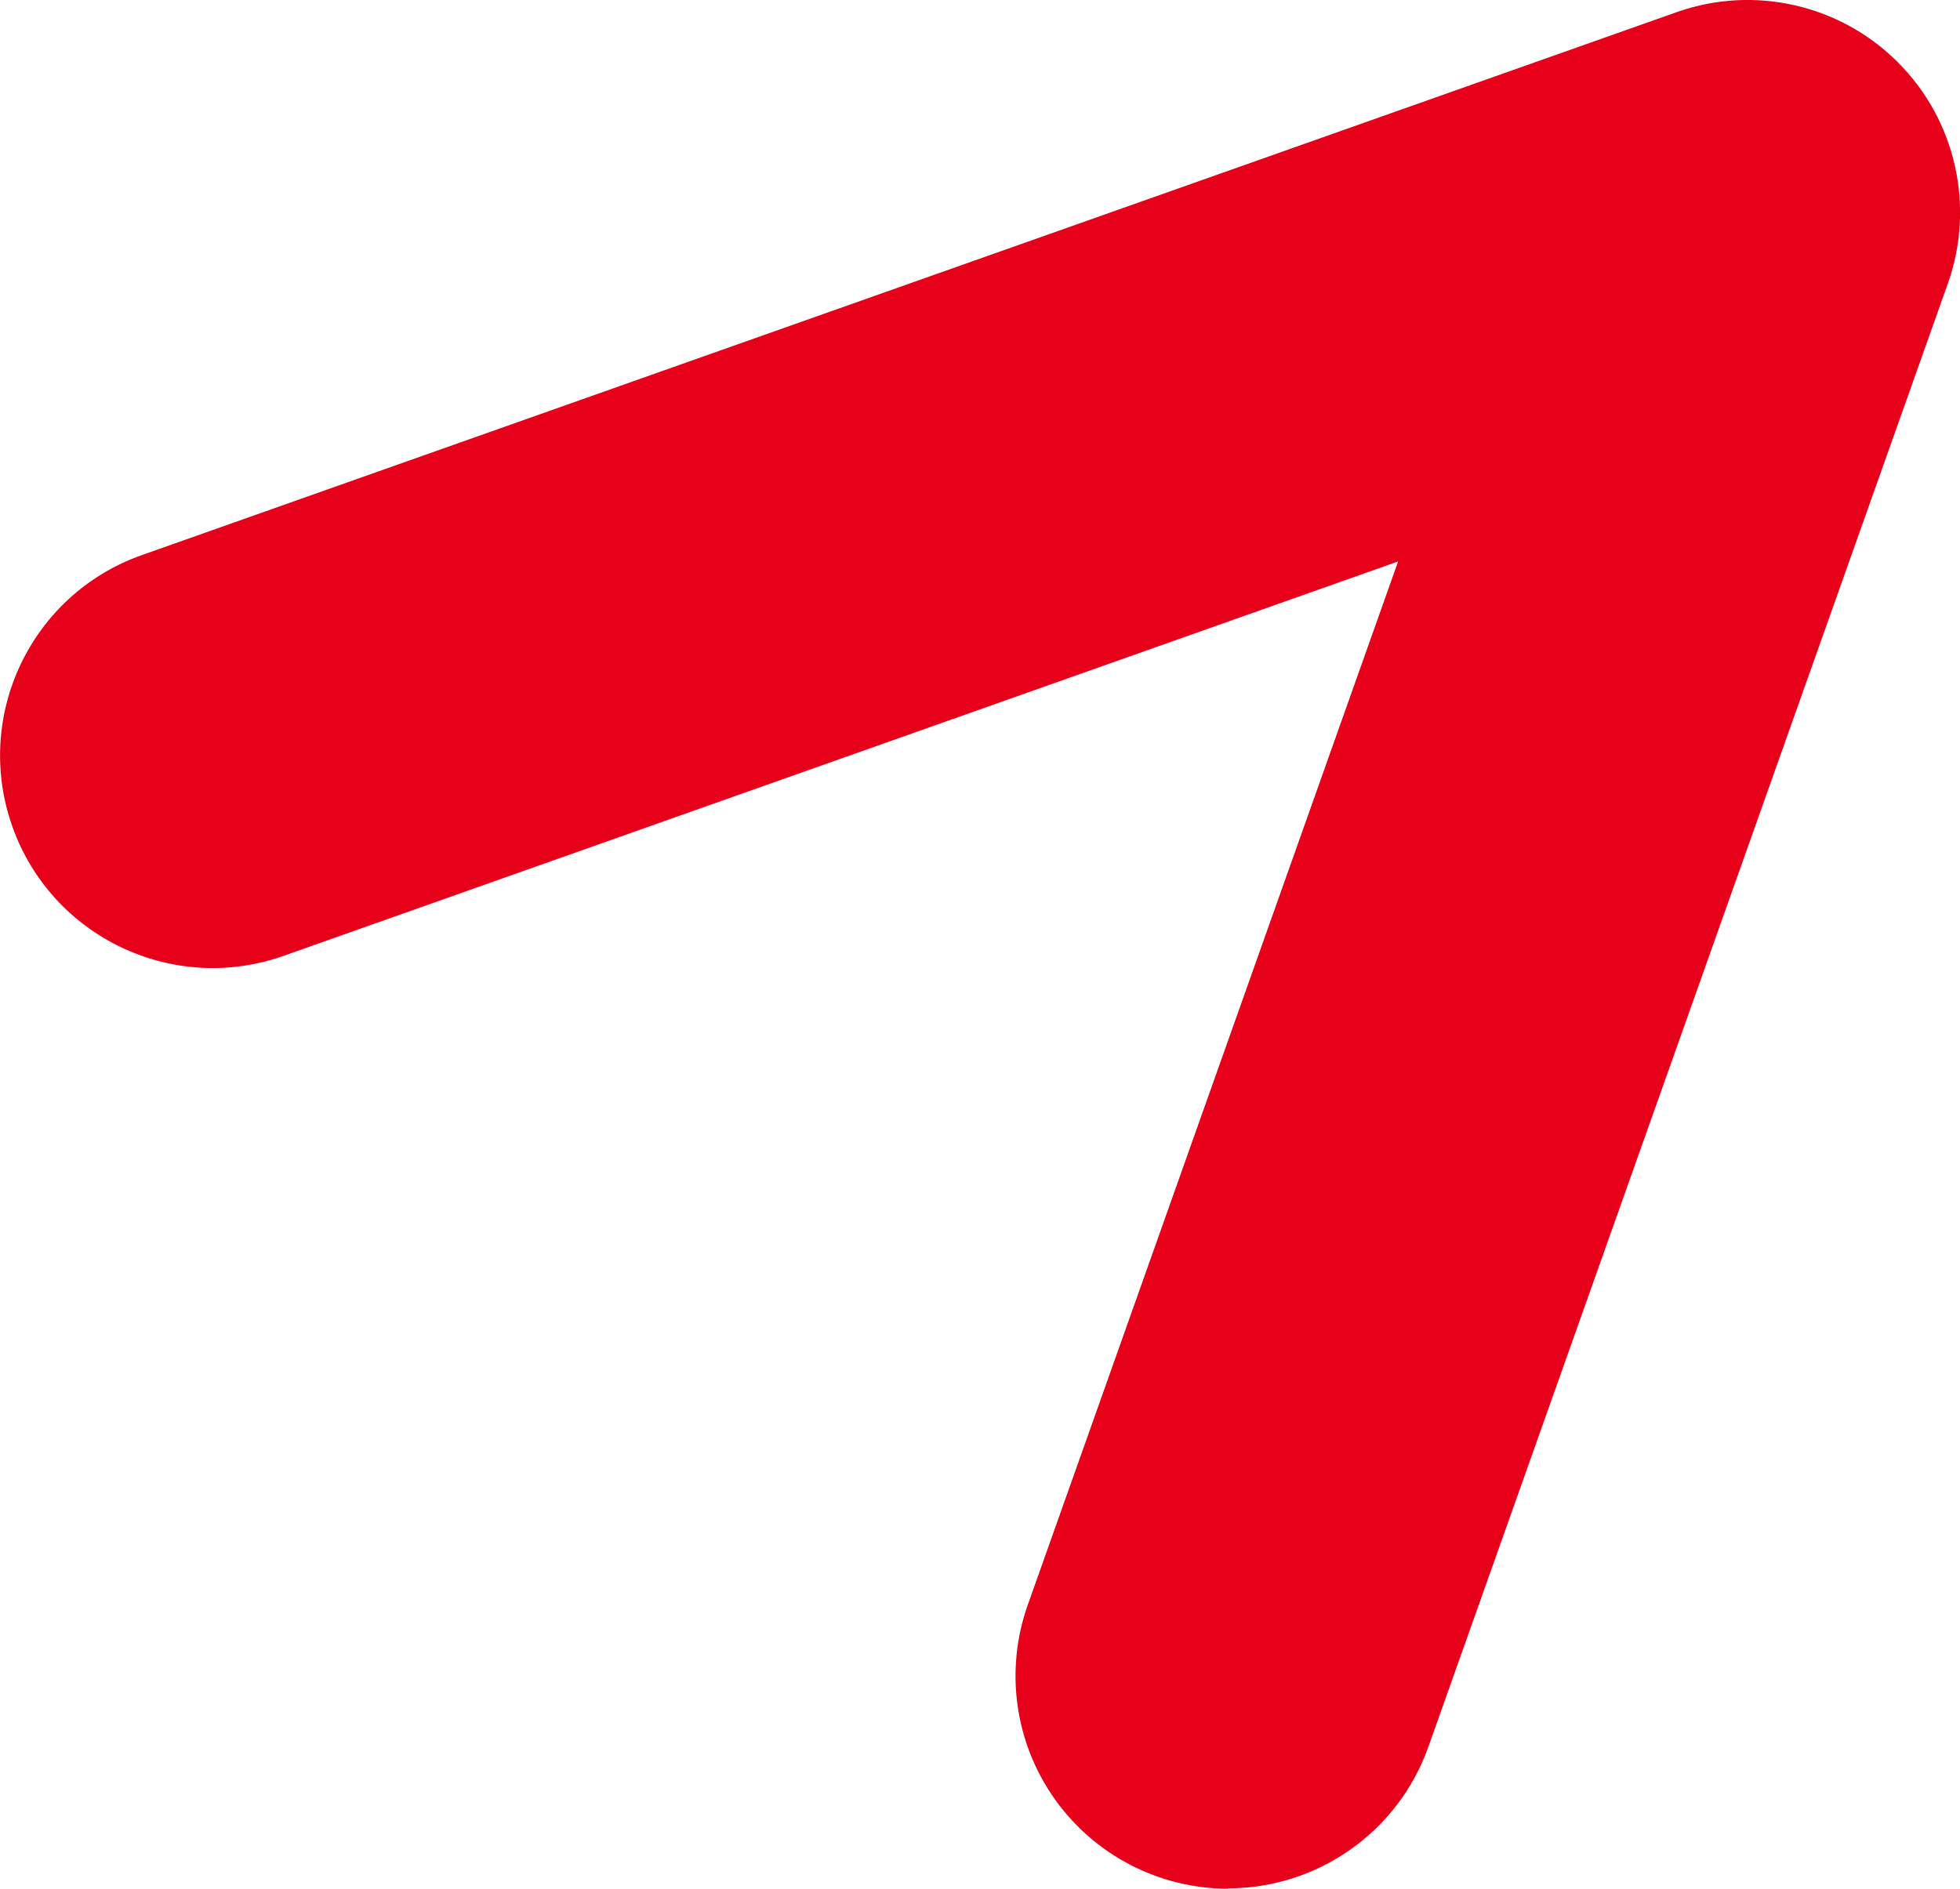
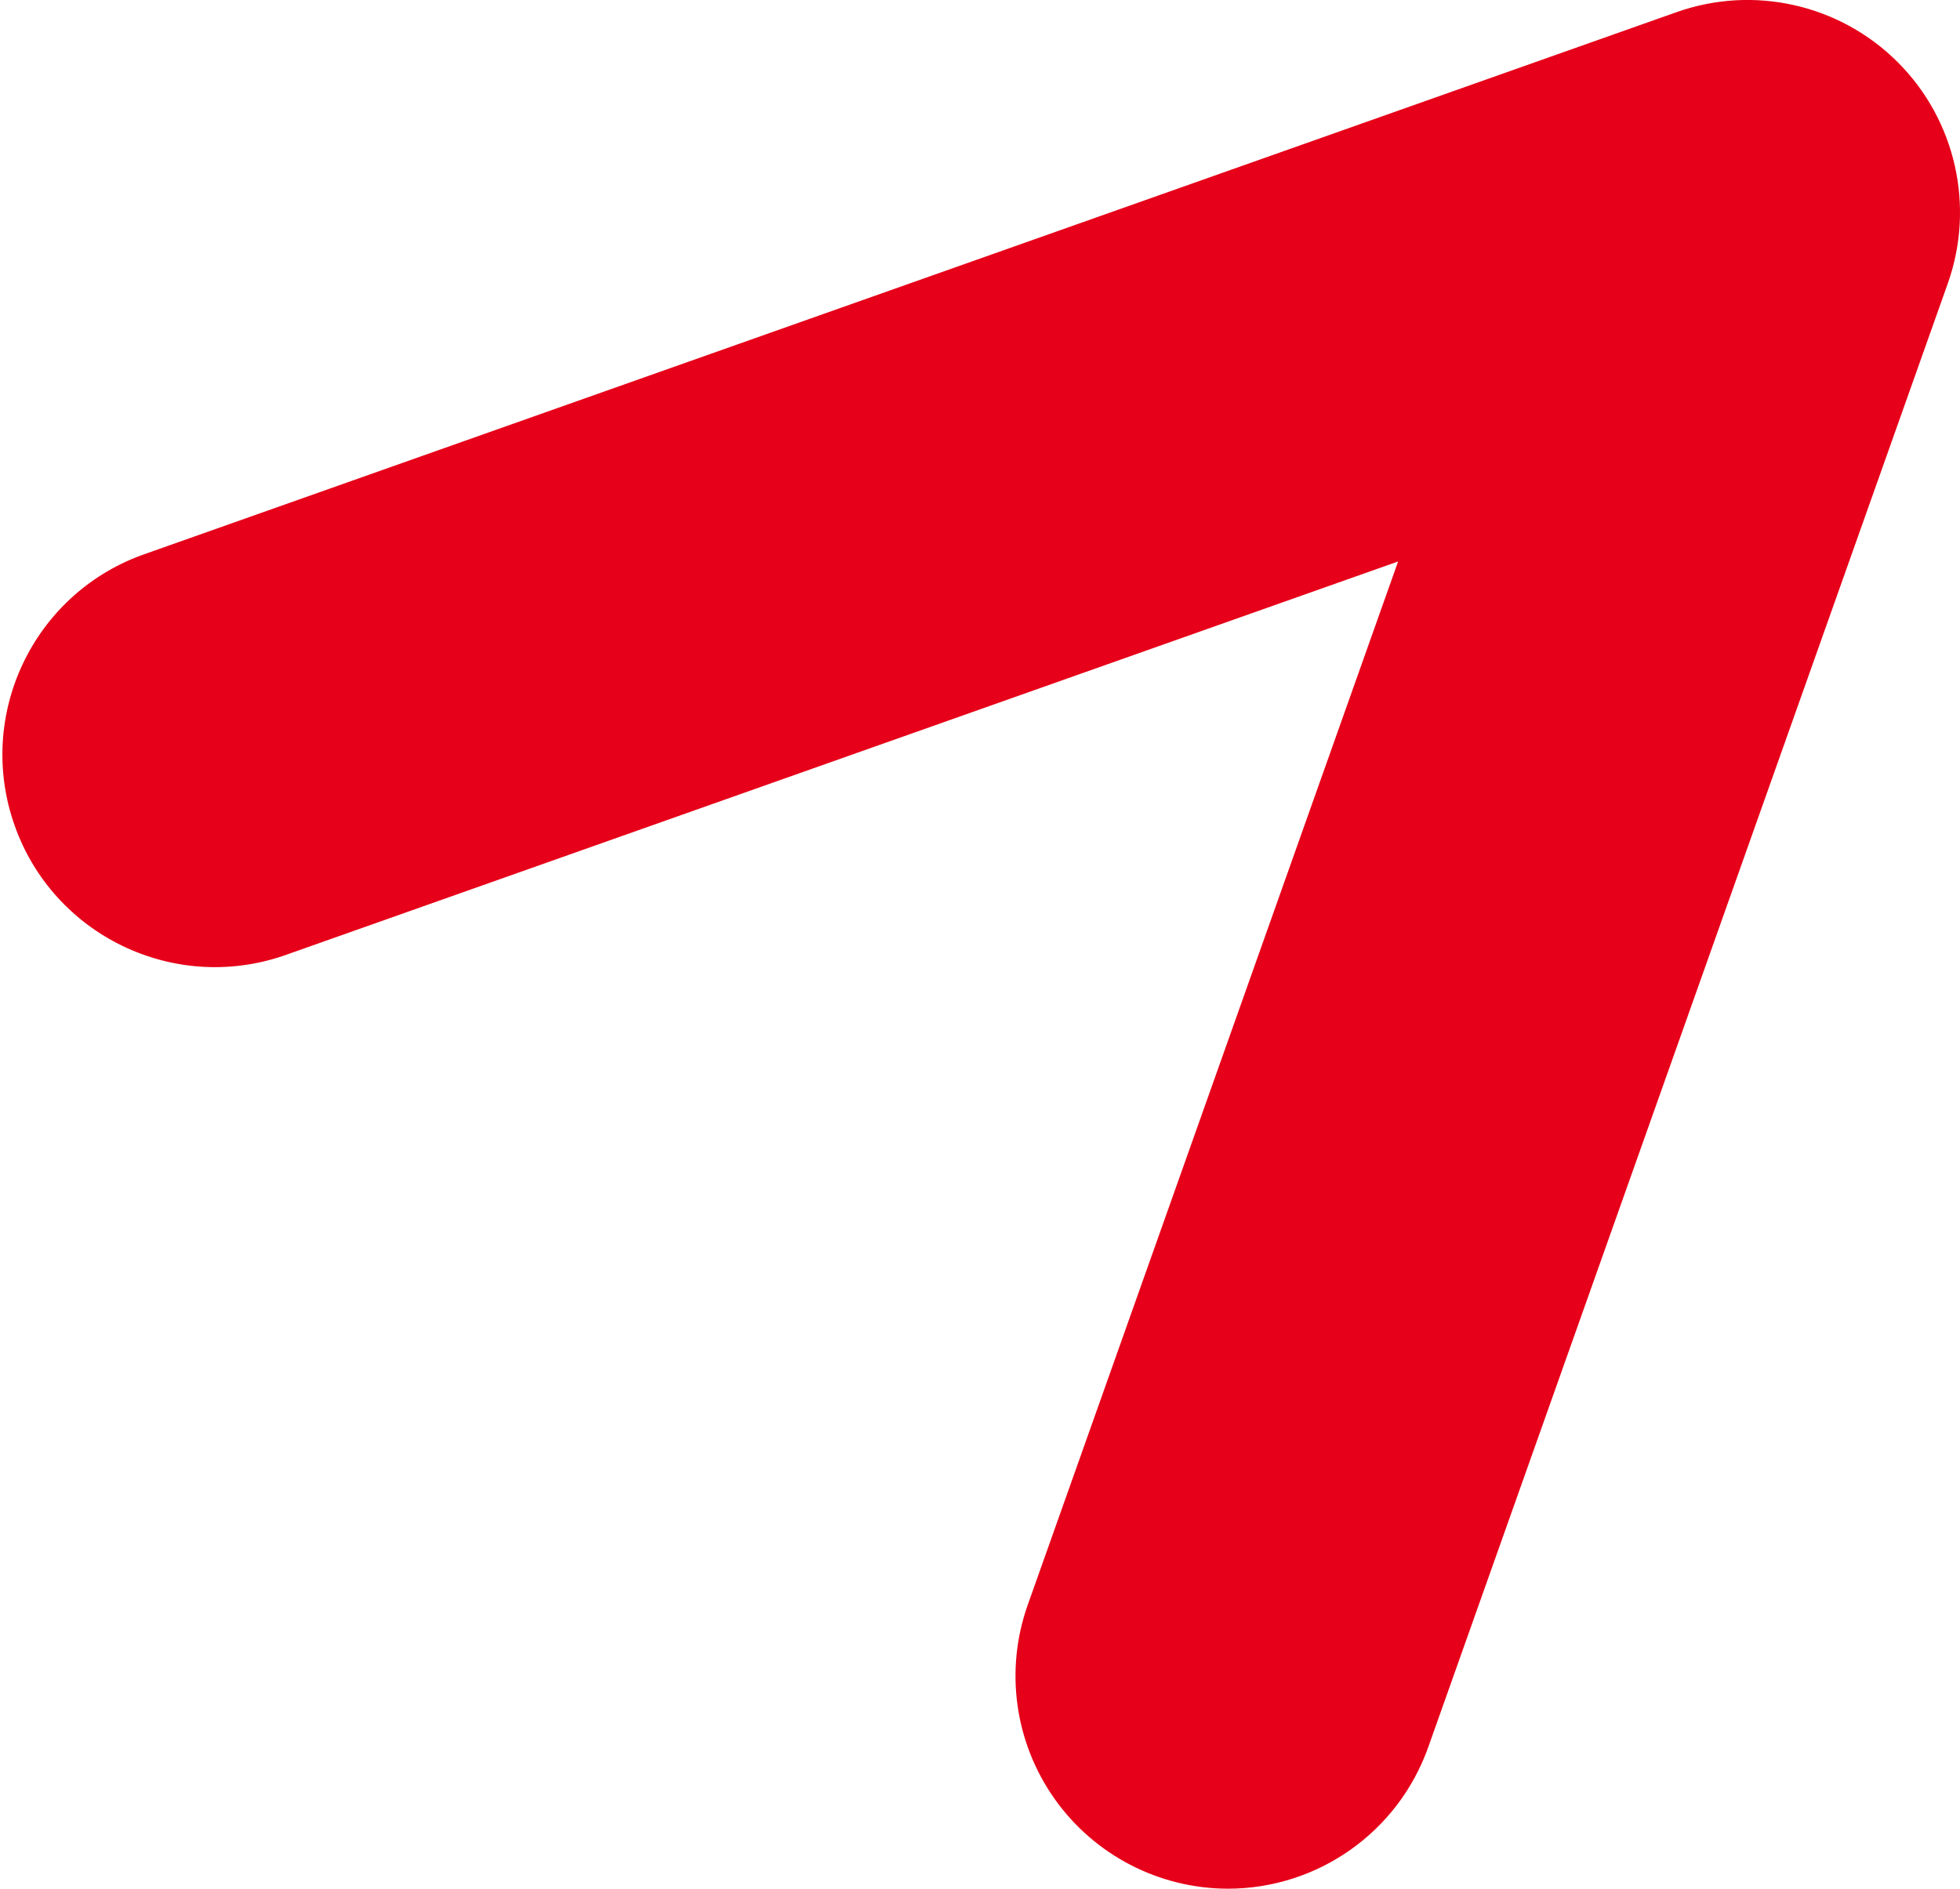
- <svg xmlns="http://www.w3.org/2000/svg" width="24.99" height="24.087" viewBox="0 0 24.99 24.087">
-   <path id="패스_8" data-name="패스 8" d="M91.239,24.087a2.713,2.713,0,0,1-2.554-3.617L93.408,7.16,79.2,12.189A2.71,2.71,0,0,1,77.388,7.08L96.959.155a2.71,2.71,0,0,1,3.458,3.461L93.792,22.282a2.711,2.711,0,0,1-2.554,1.8" transform="translate(-75.582 0)" fill="#e60019" />
+ <svg xmlns="http://www.w3.org/2000/svg" width="26.633" height="25.67" viewBox="0 0 26.633 25.67">
+   <path id="패스_16" data-name="패스 16" d="M92.268,25.67a2.891,2.891,0,0,1-2.722-3.854L94.58,7.631,79.434,12.99a2.888,2.888,0,0,1-1.926-5.445L98.364.165a2.888,2.888,0,0,1,3.685,3.688L94.989,23.747a2.889,2.889,0,0,1-2.722,1.923" transform="translate(-75.582 0)" fill="#e60019" />
</svg>
